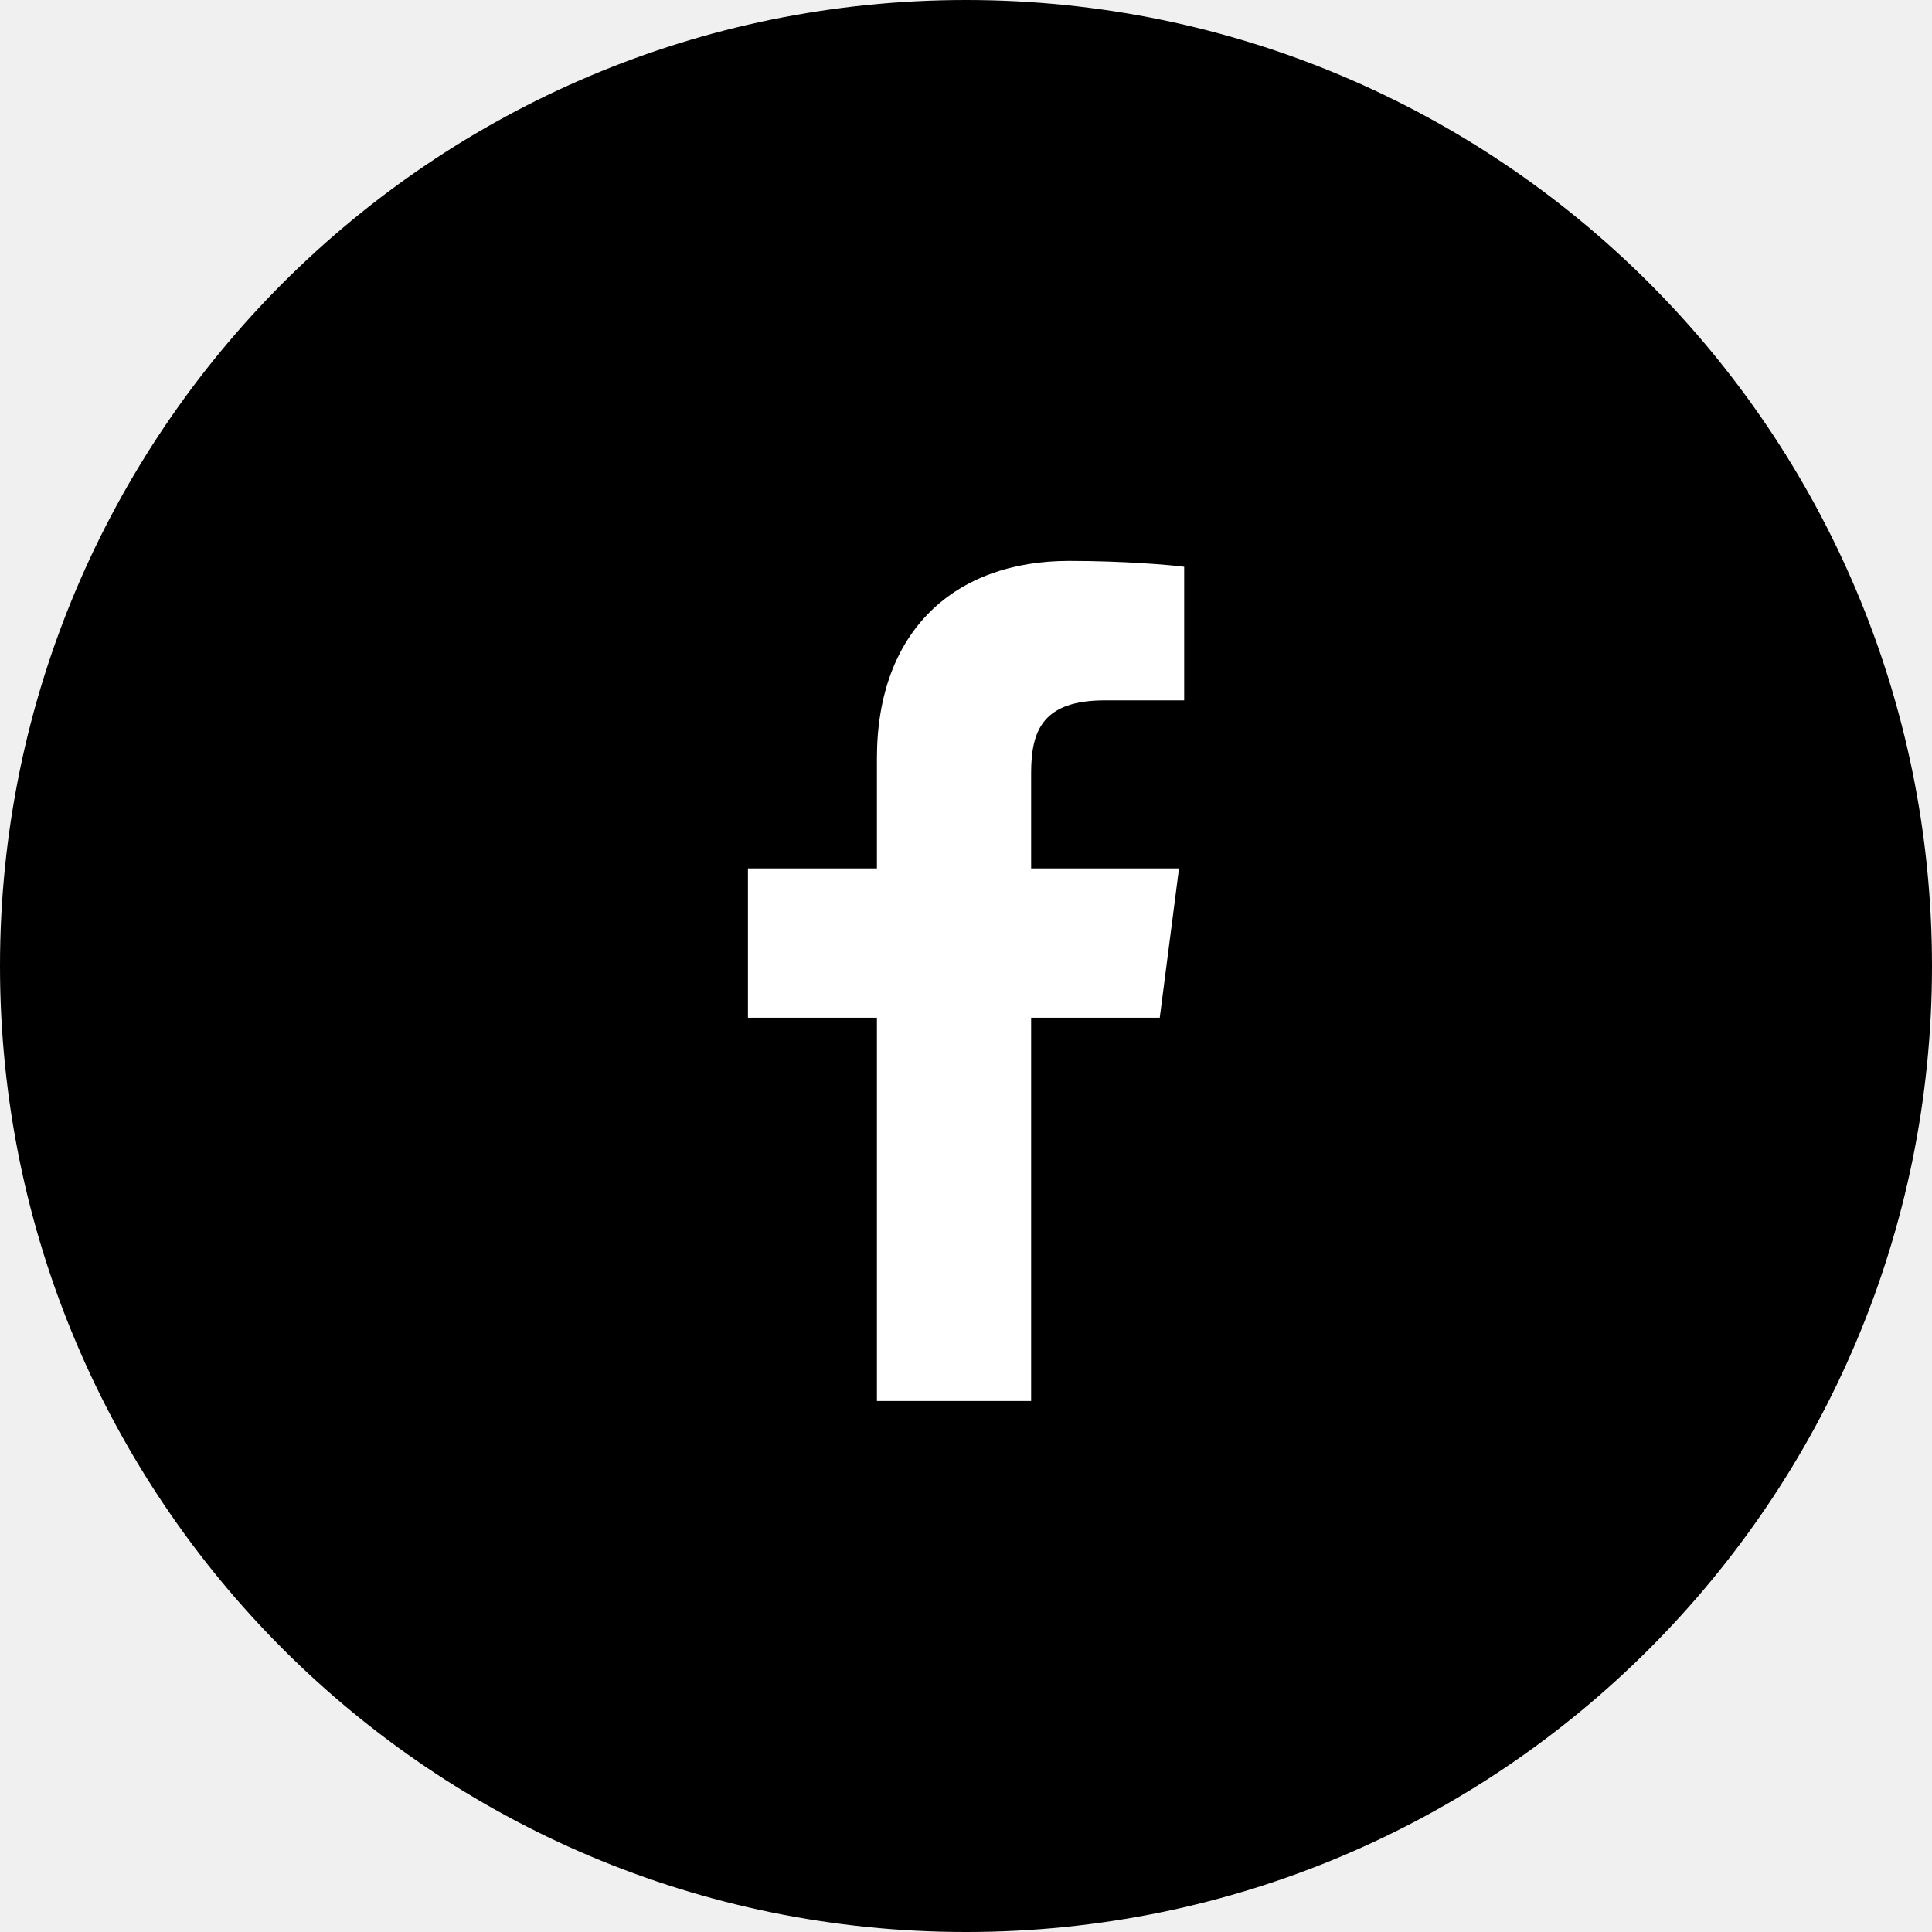
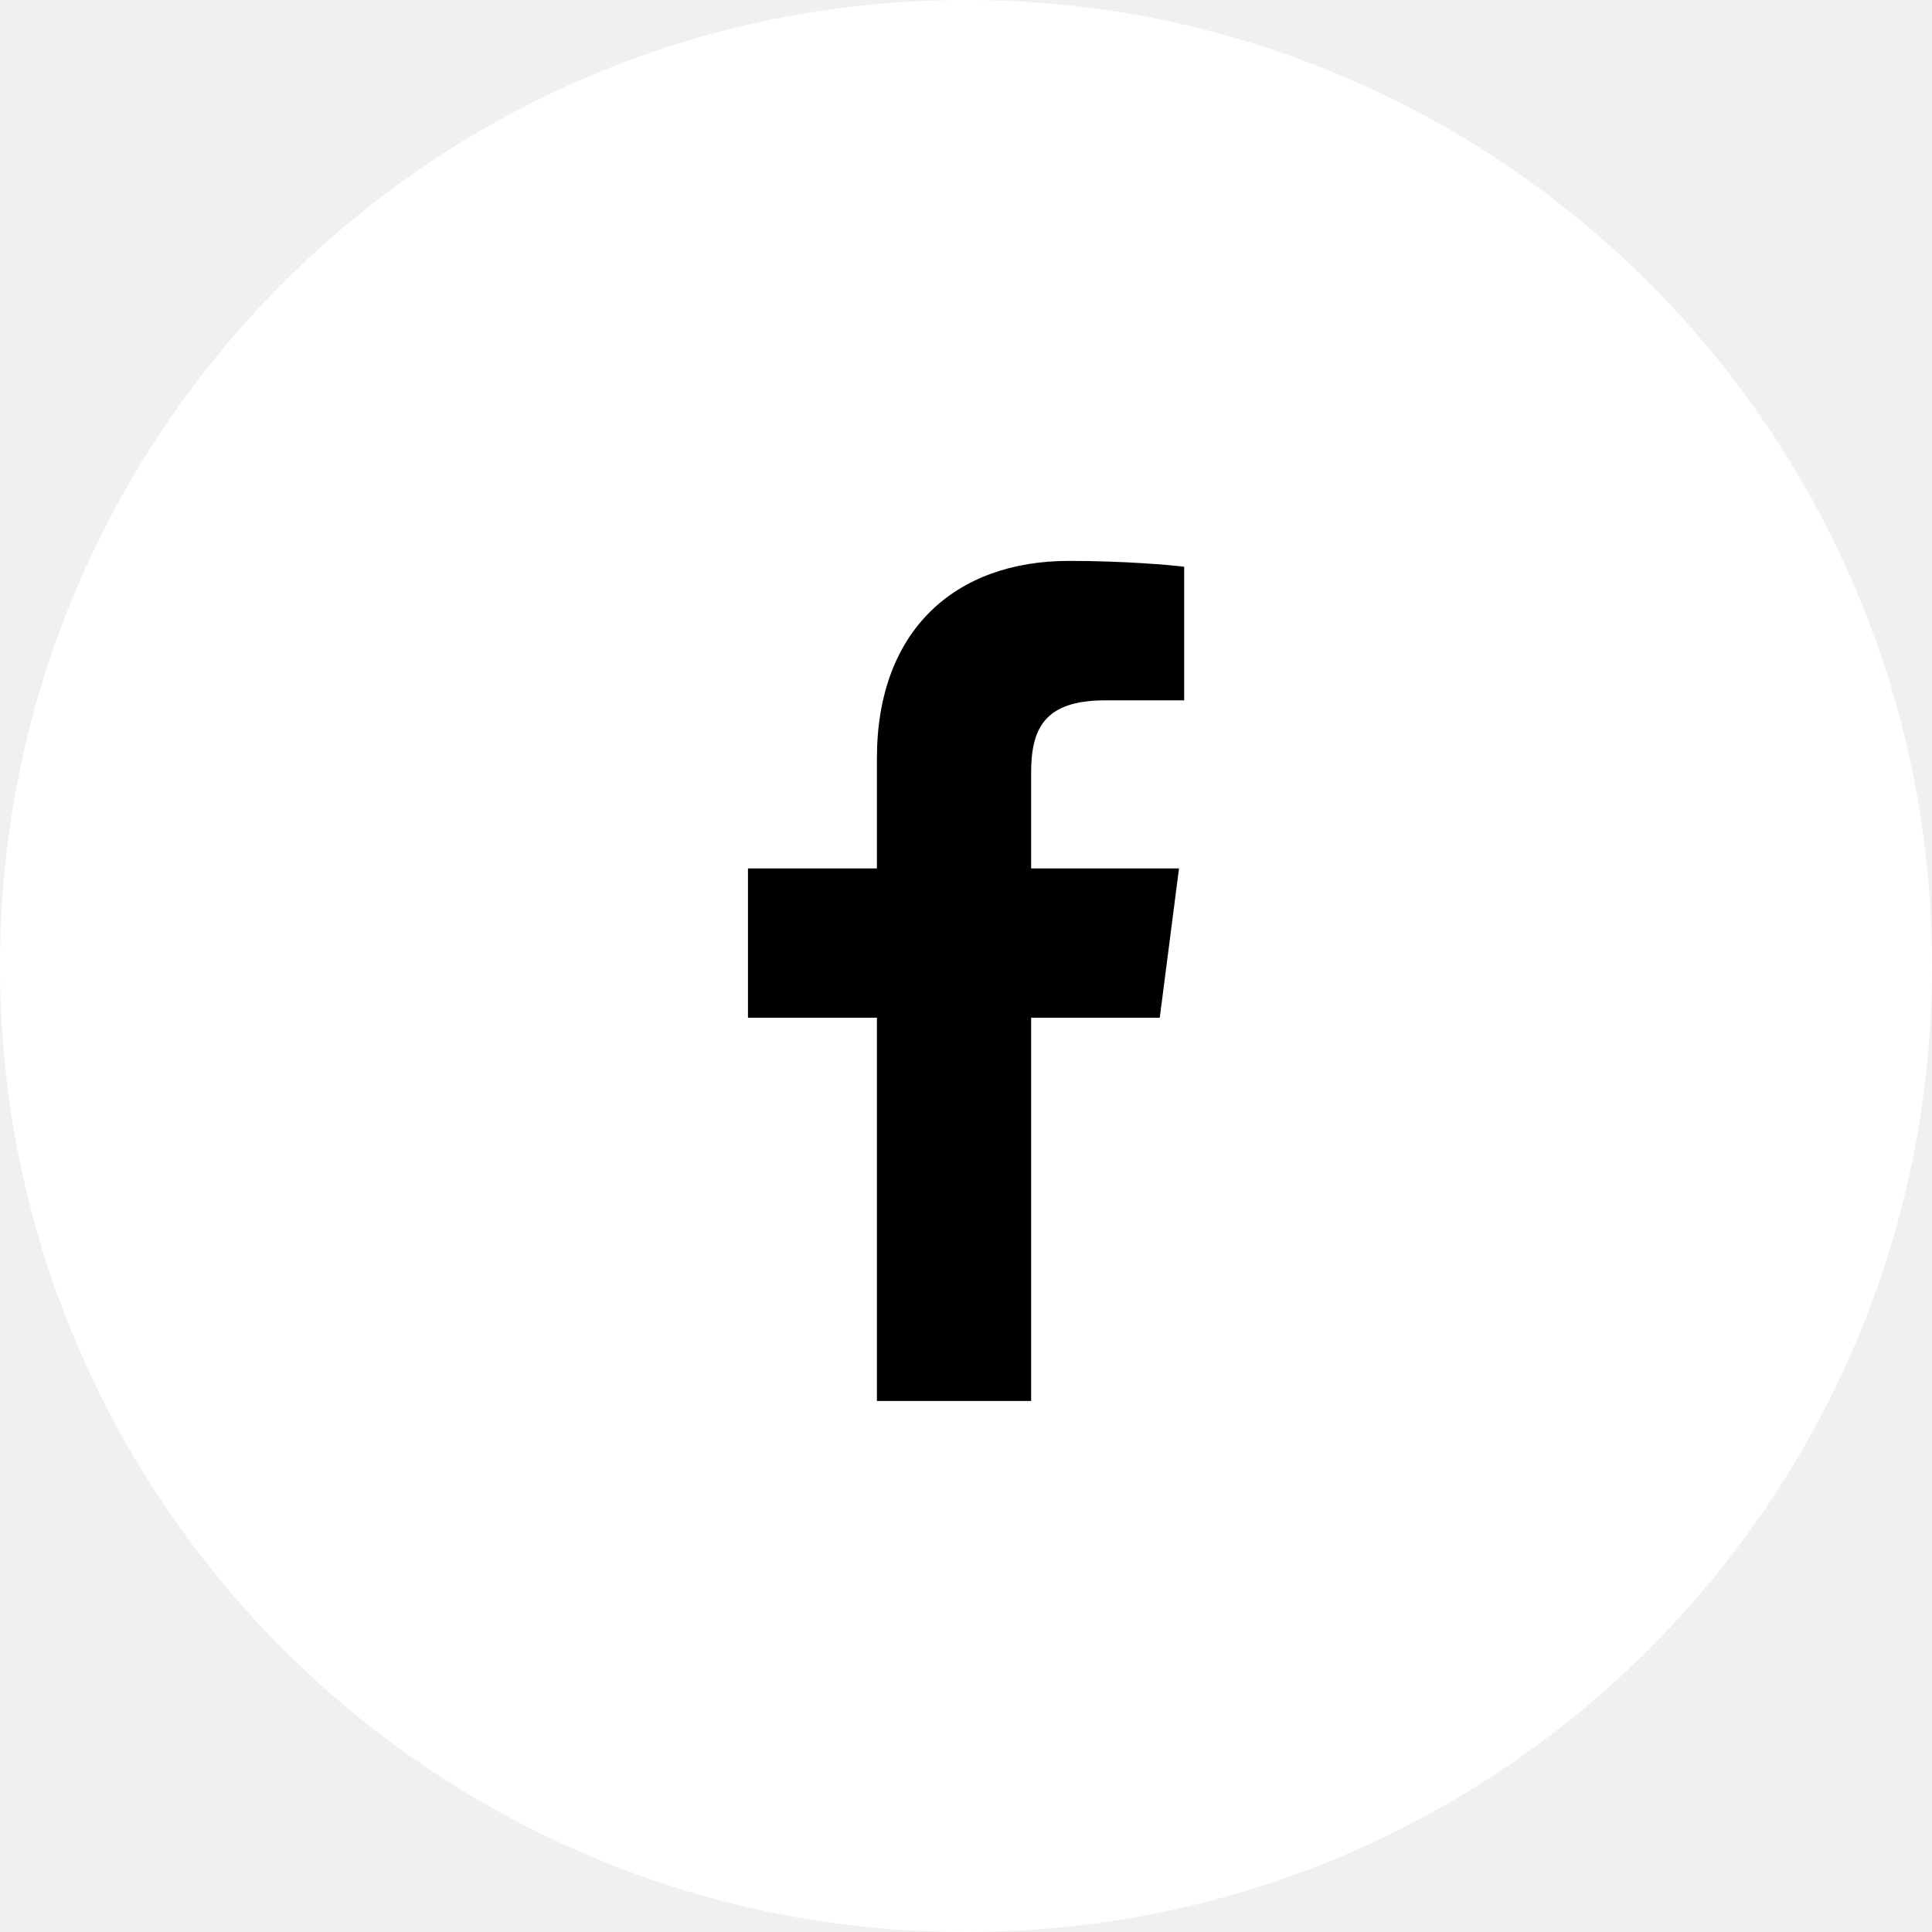
<svg xmlns="http://www.w3.org/2000/svg" width="28" height="28" viewBox="0 0 28 28" fill="none">
-   <circle cx="14" cy="14" r="14" fill="black" />
-   <path d="M12.709 20.304V14.75H10.84V12.586H12.709V10.99C12.709 9.138 13.84 8.129 15.492 8.129C16.284 8.129 16.964 8.188 17.162 8.214V10.15L16.016 10.15C15.118 10.15 14.944 10.578 14.944 11.204V12.586H17.087L16.808 14.75H14.944V20.304H12.709Z" fill="white" />
+   <circle cx="14" cy="14" r="14" fill="white" />
+   <path d="M12.709 20.304V14.75H10.84V12.586H12.709V10.99C12.709 9.138 13.84 8.129 15.492 8.129C16.284 8.129 16.964 8.188 17.162 8.214V10.15L16.016 10.15C15.118 10.15 14.944 10.578 14.944 11.204V12.586H17.087L16.808 14.75H14.944V20.304H12.709Z" fill="black" />
</svg>
